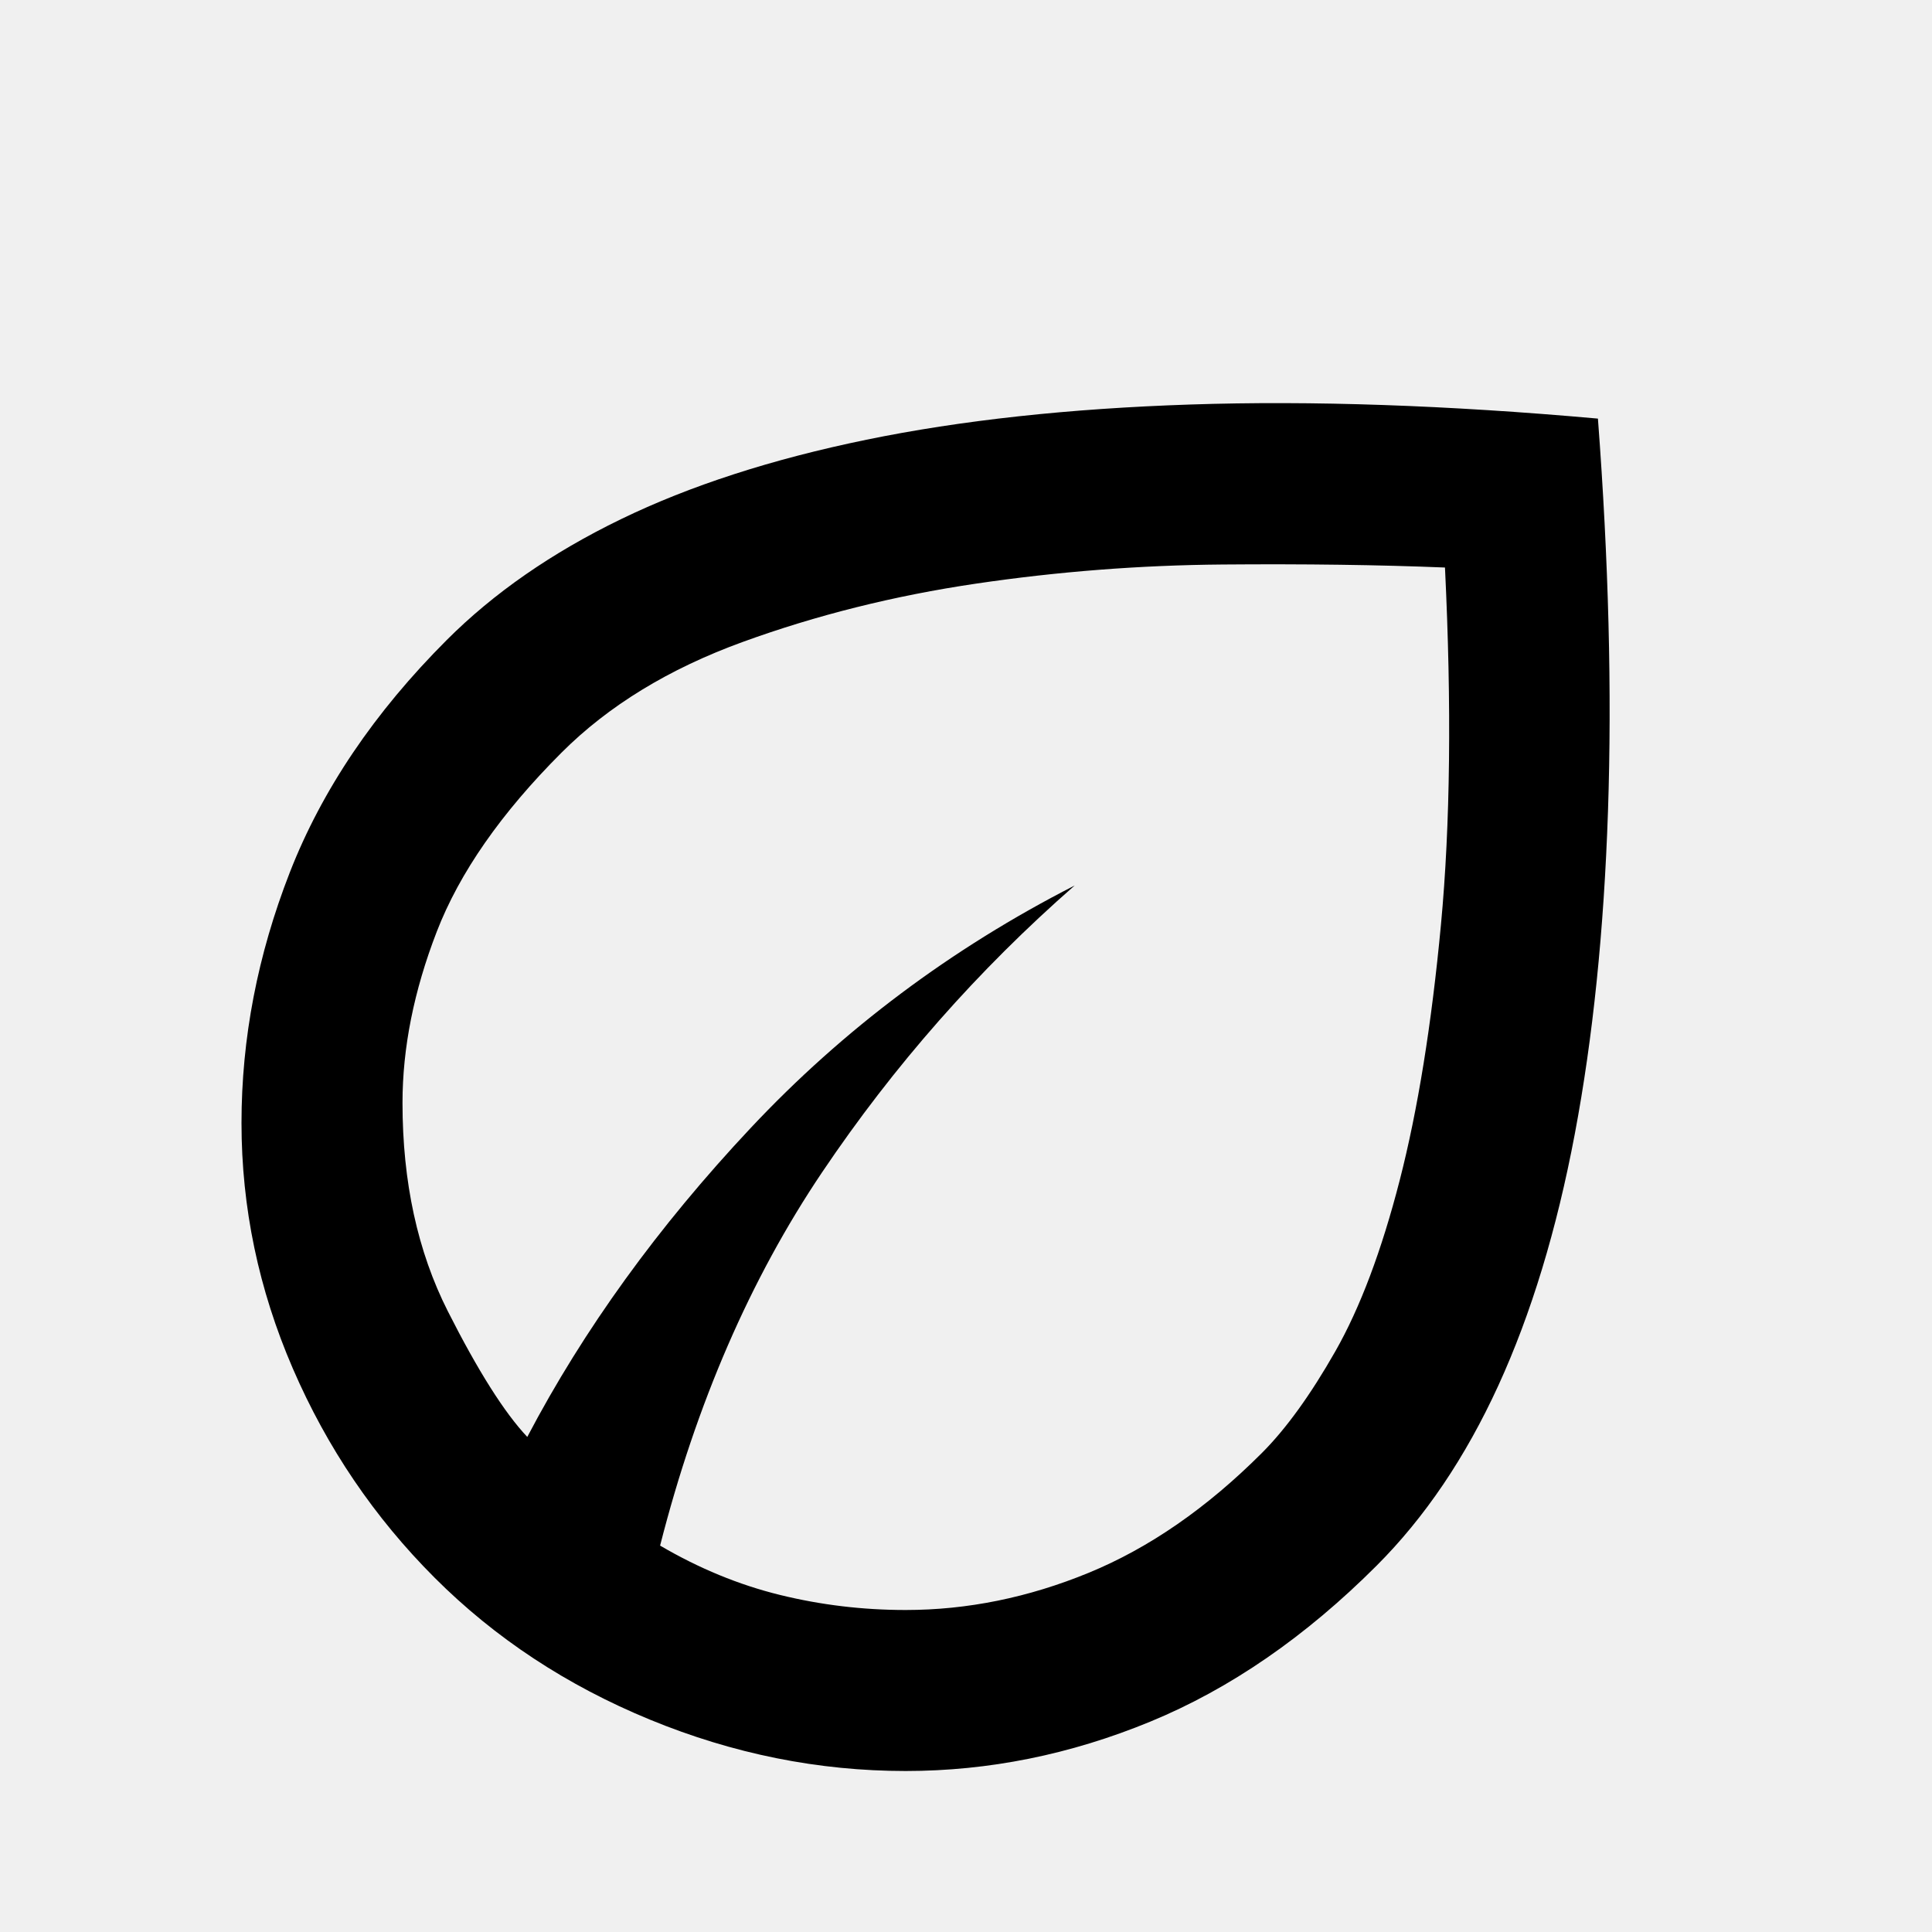
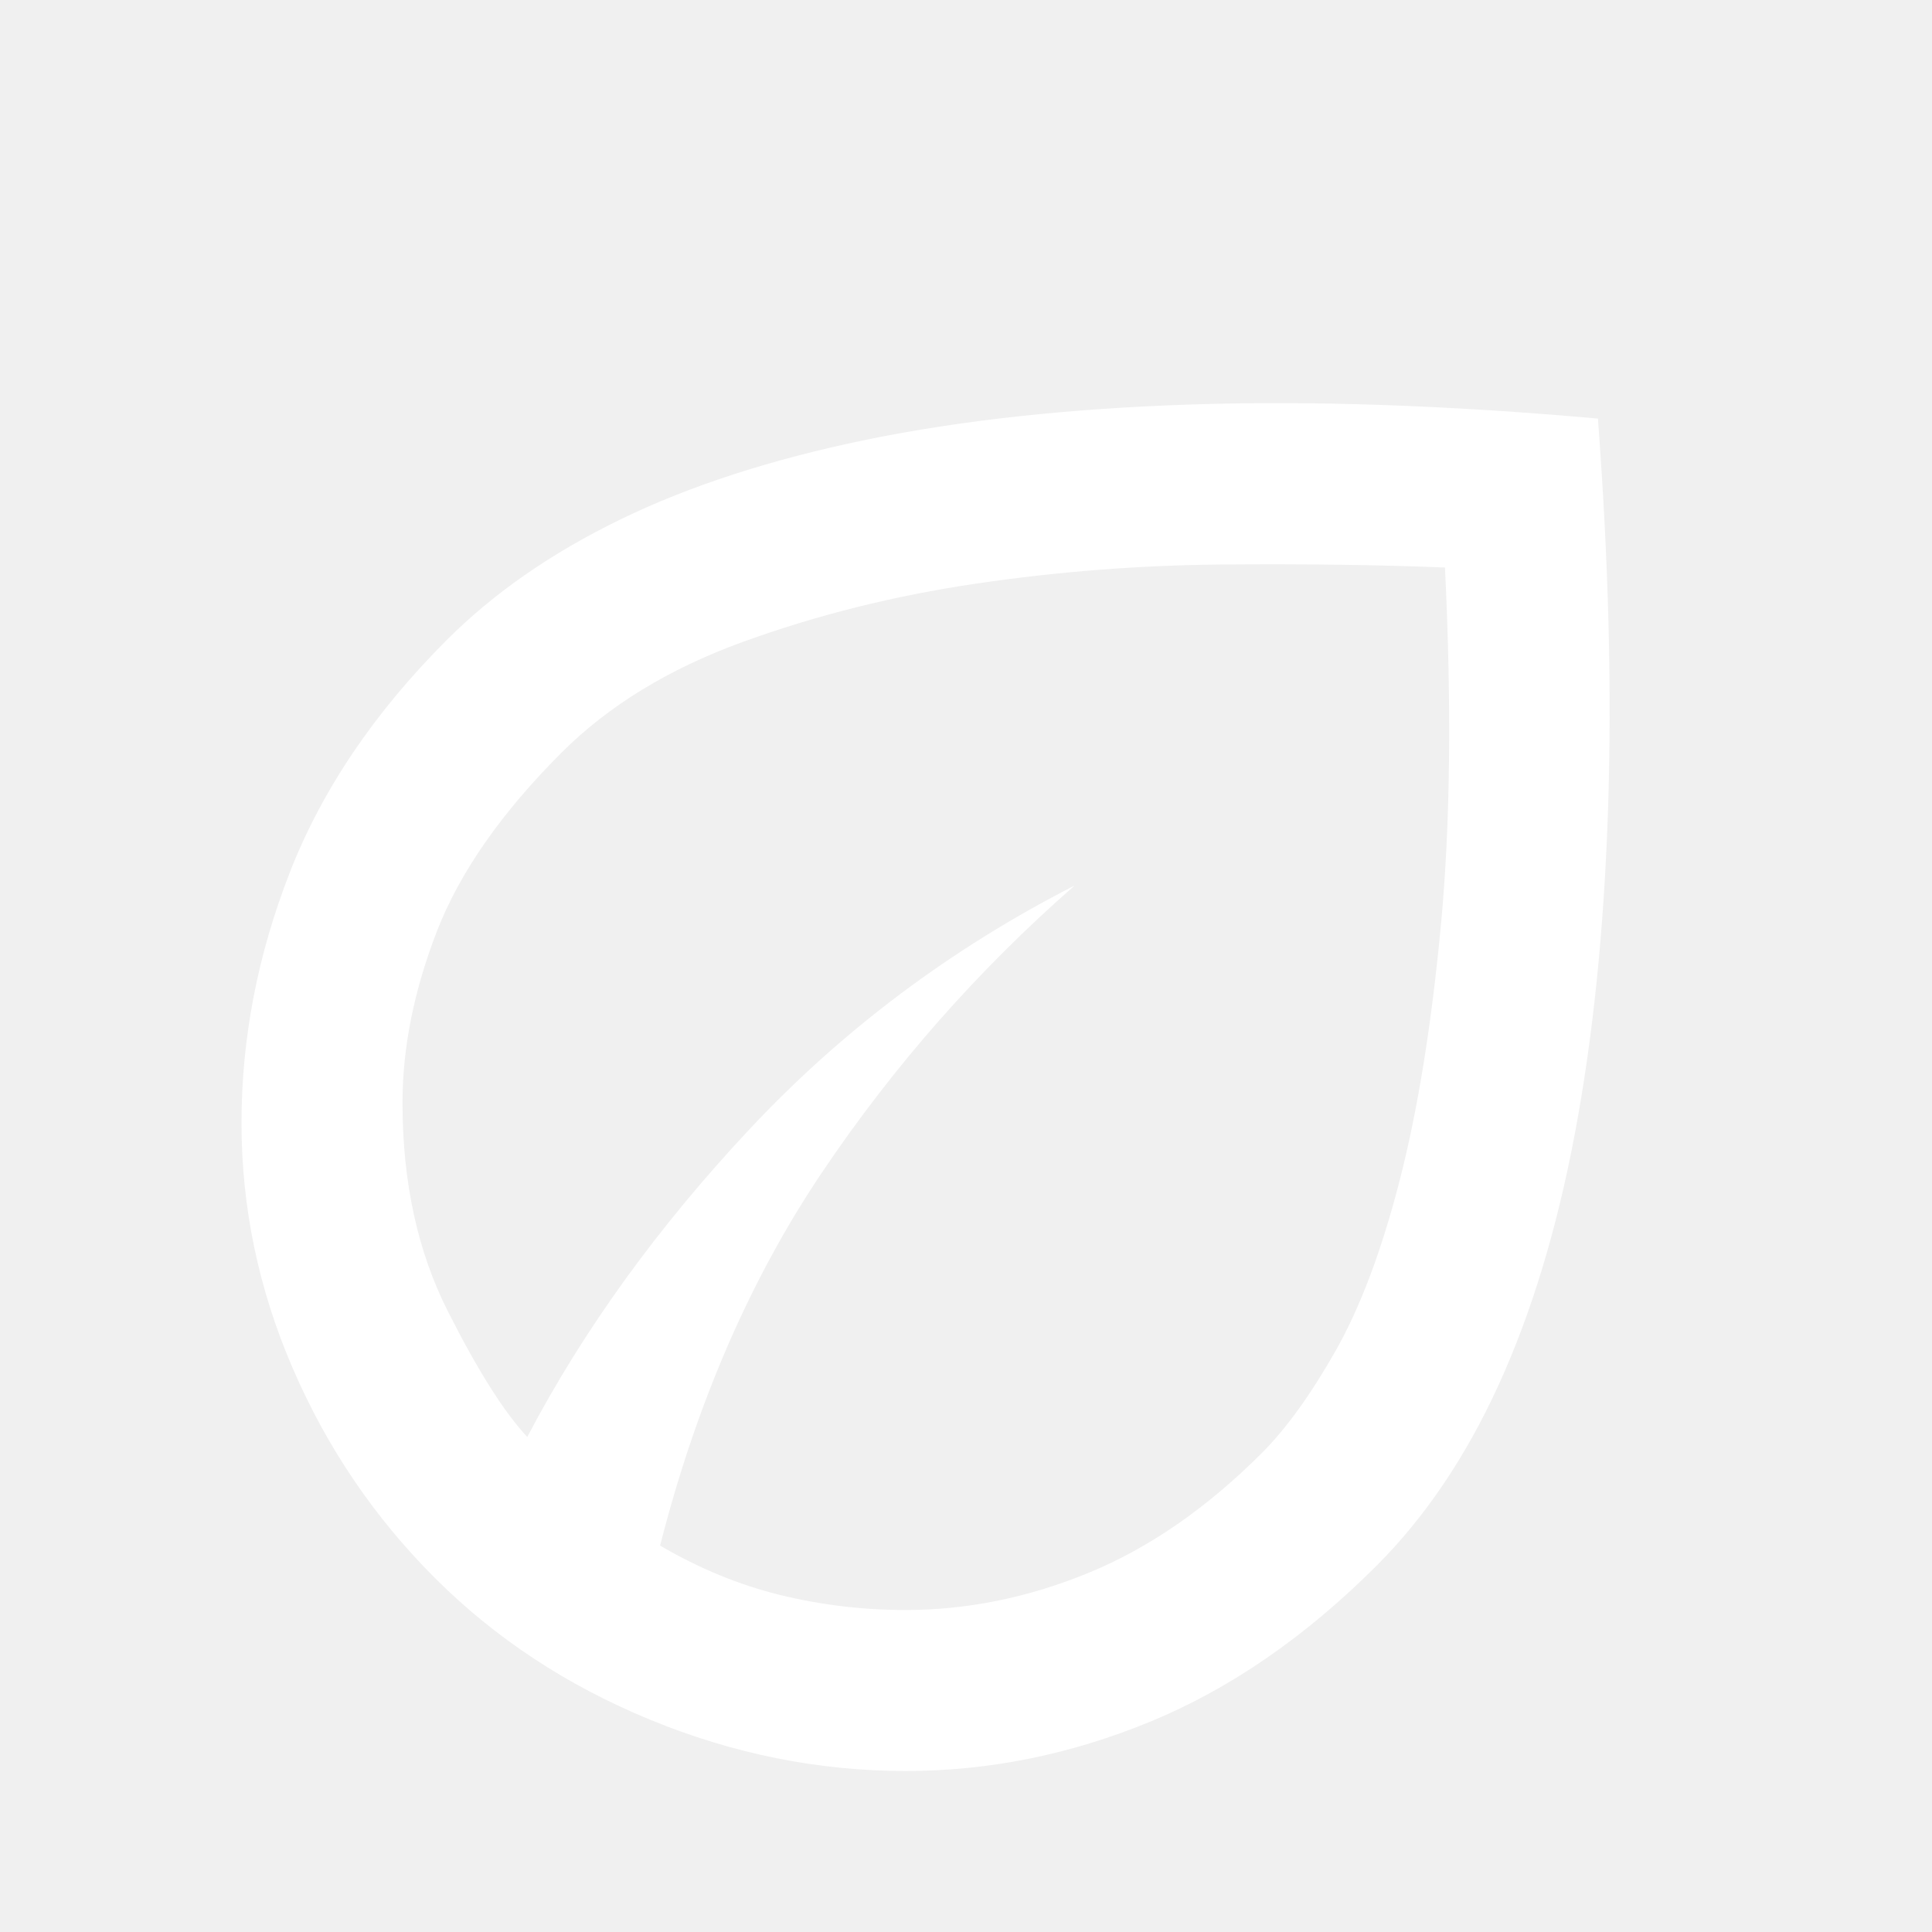
- <svg xmlns="http://www.w3.org/2000/svg" height="24" viewBox="0 -960 960 960" width="24">
+ <svg xmlns="http://www.w3.org/2000/svg" fill="#FFFFFF" height="24" viewBox="0 -960 960 960" width="24">
  <path d="M216-176q-45-45-70.5-104T120-402q0-63 24-124.5T222-642q35-35 86.5-60t122-39.5Q501-756 591.5-759t202.5 7q8 106 5 195t-16.5 160.5q-13.5 71.5-38 125T684-182q-53 53-112.5 77.5T450-80q-65 0-127-25.5T216-176Zm112-16q29 17 59.5 24.5T450-160q46 0 91-18.5t86-59.5q18-18 36.5-50.5t32-85Q709-426 716-500.5t2-177.5q-49-2-110.5-1.5T485-670q-61 9-116 29t-90 55q-45 45-62 89t-17 85q0 59 22.5 103.5T262-246q42-80 111-153.5T534-520q-72 63-125.5 142.5T328-192Zm0 0Zm0 0Z" />
</svg>
